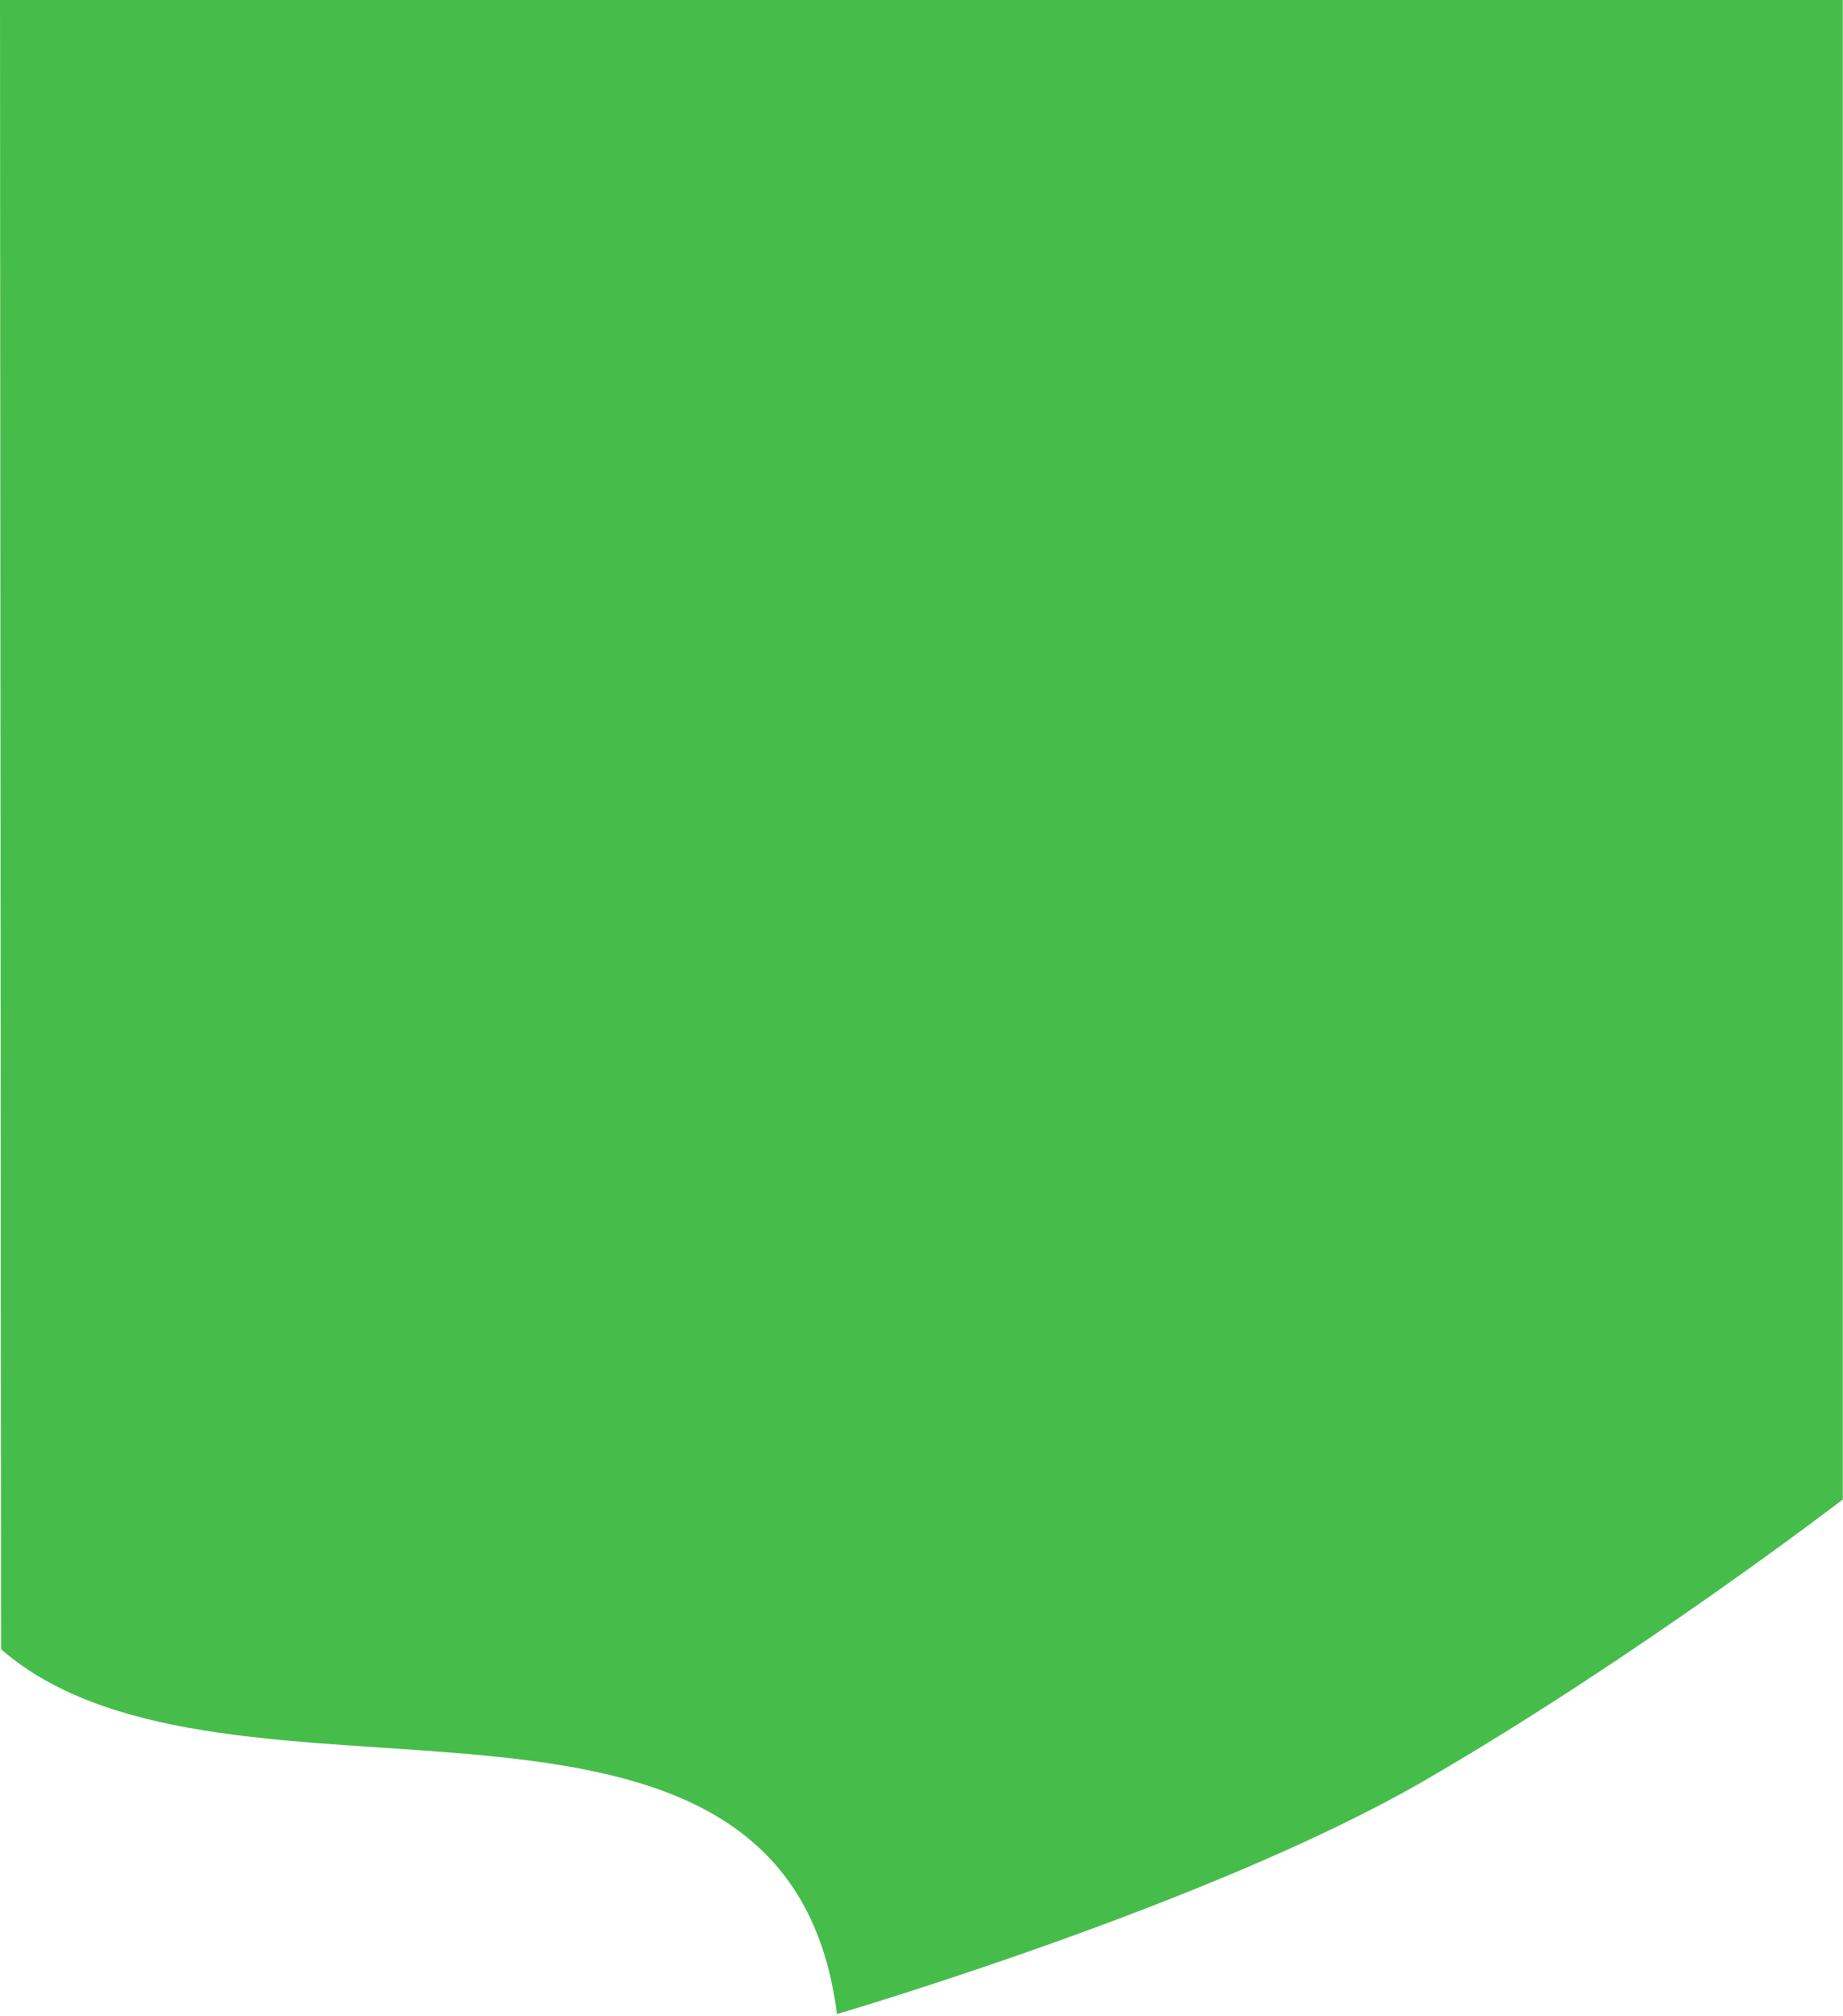
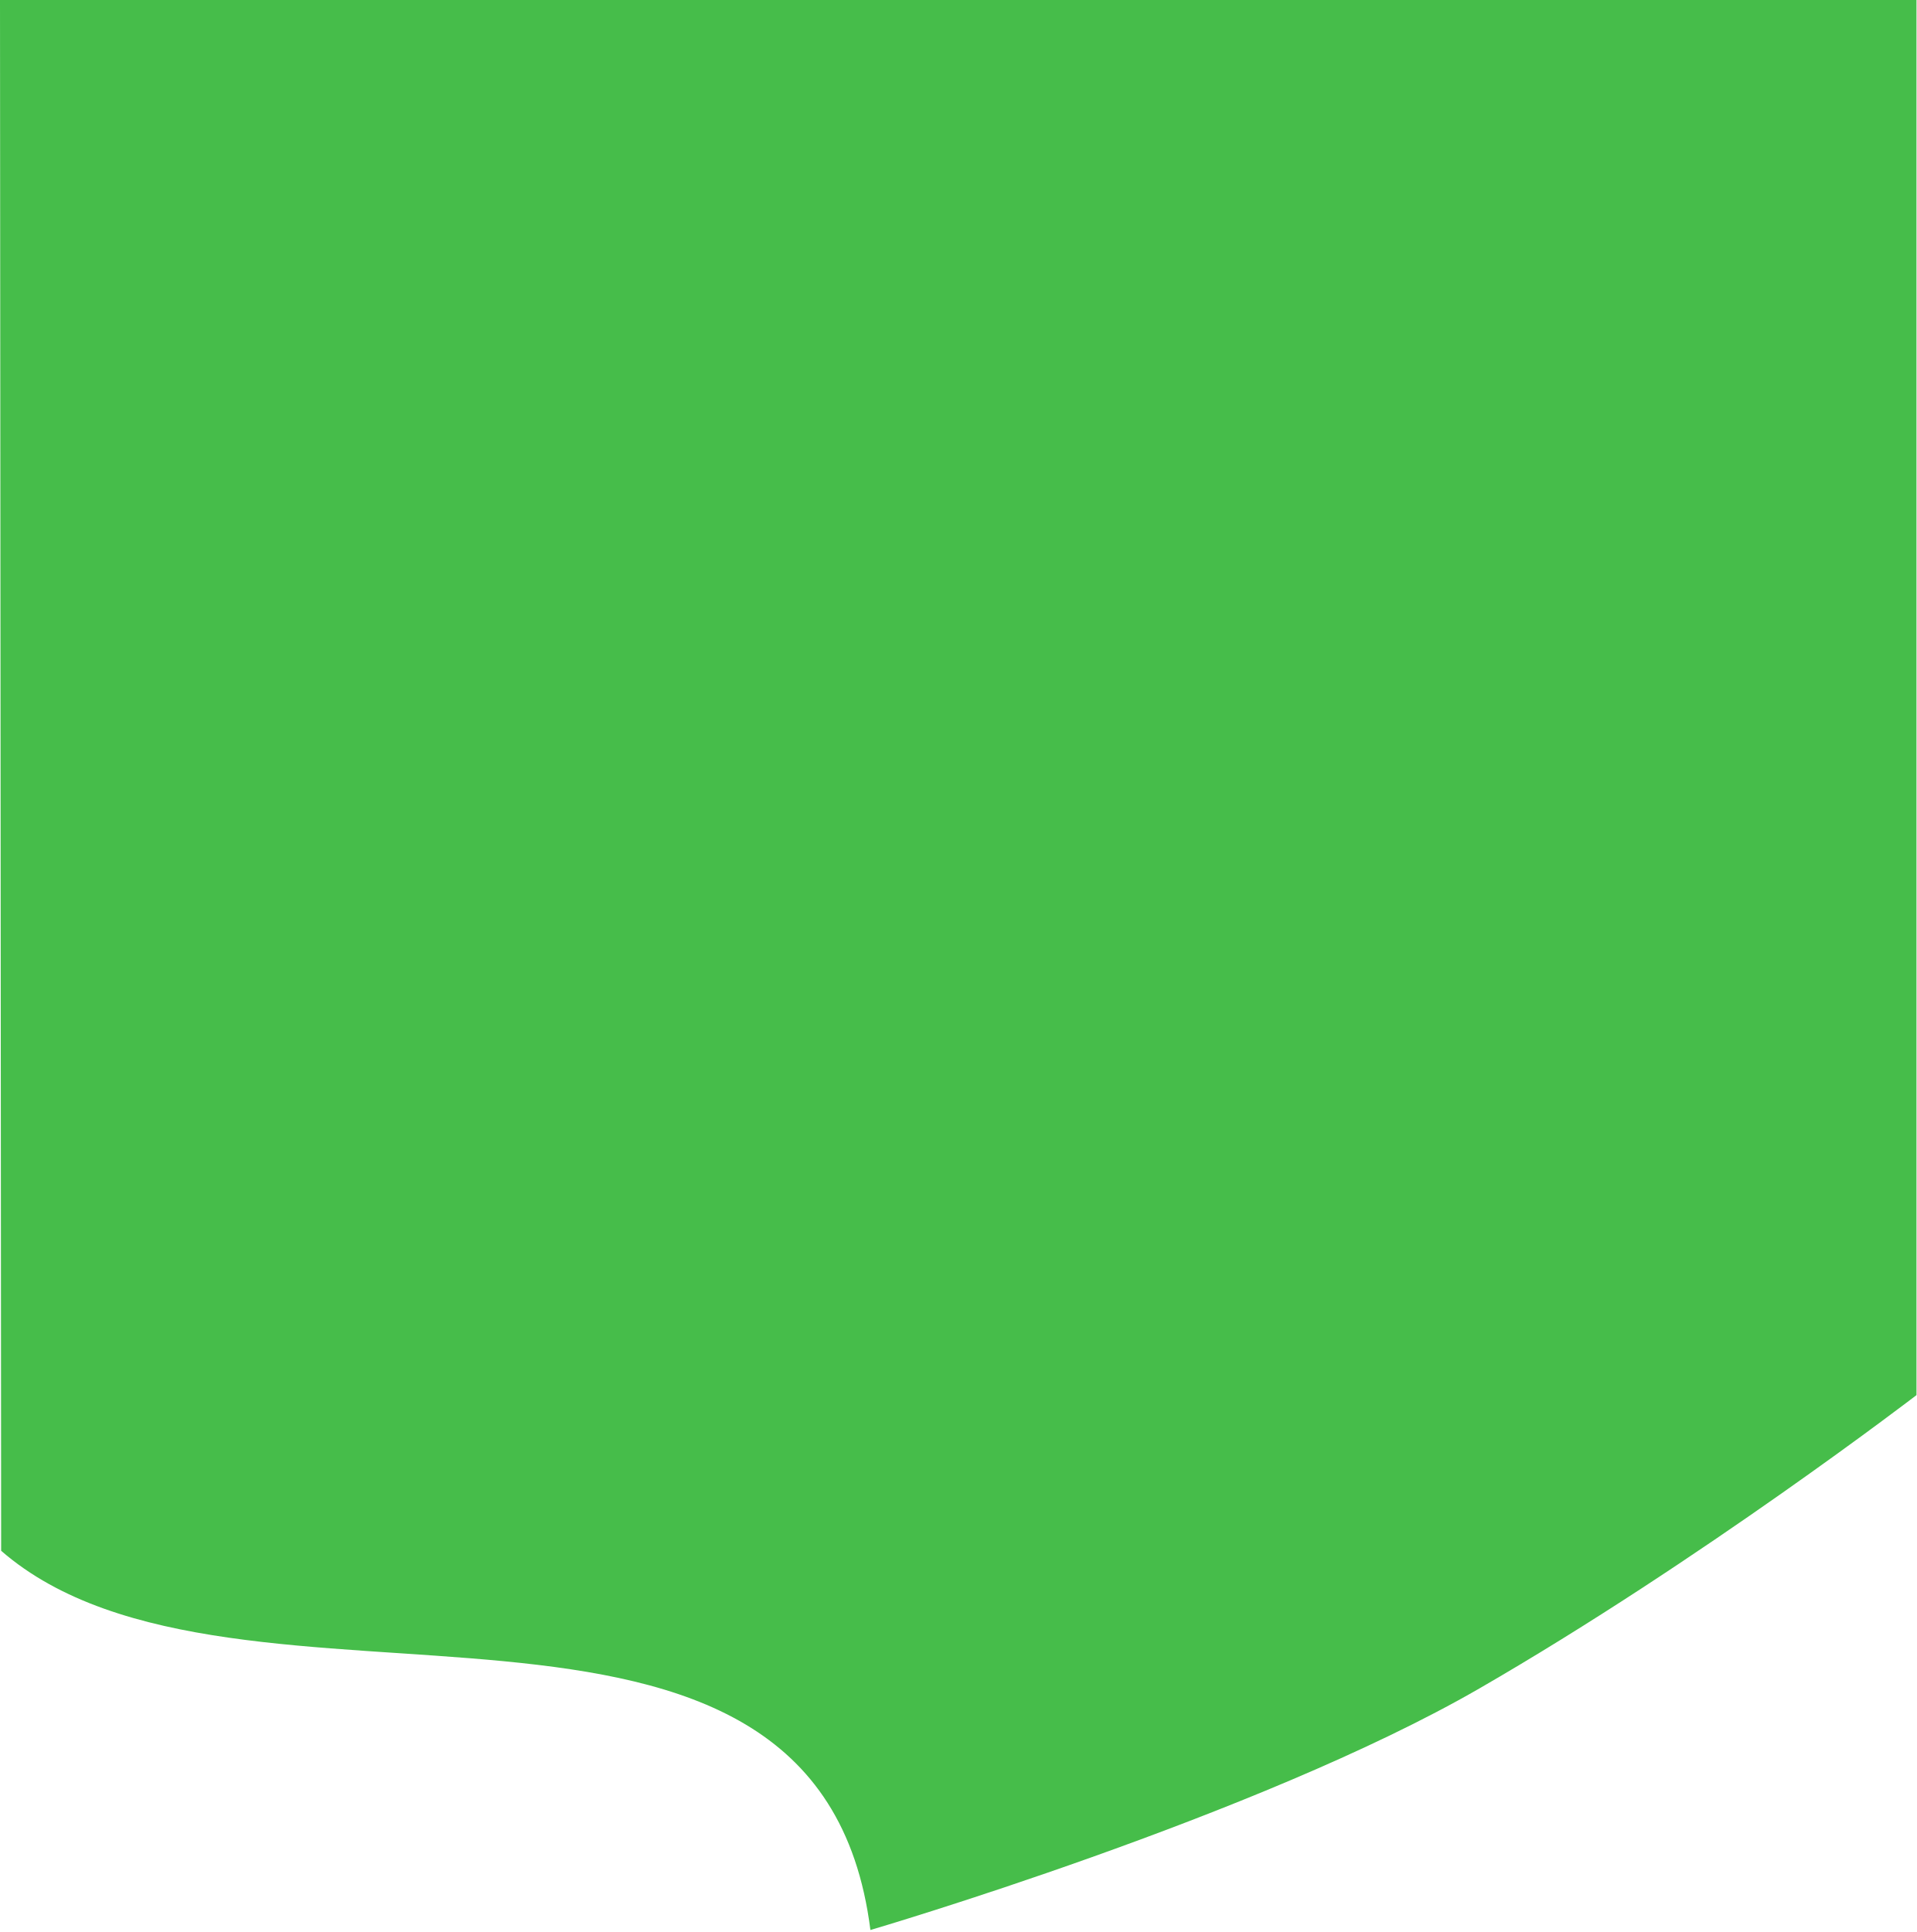
- <svg xmlns="http://www.w3.org/2000/svg" width="480" height="525" viewBox="0 0 480 525" fill="none">
-   <path d="M480 0L480 390.5C480 390.5 425.926 432 370.5 464C315.074 496 218 524.5 218 524.5C204.879 420.589 59.047 480.538 0.287 429.5L0 0H480Z" fill="#46BD4A" />
+ <svg xmlns="http://www.w3.org/2000/svg" width="480" height="484" viewBox="0 0 480 484" fill="none">
+   <path d="M480 0L480.001 349.5C480.001 349.5 425.926 391 370.501 423C315.075 455 218.001 483.5 218.001 483.5C204.88 379.589 59.048 439.538 0.288 388.5L0 0H480Z" fill="#46BD4A" />
</svg>
